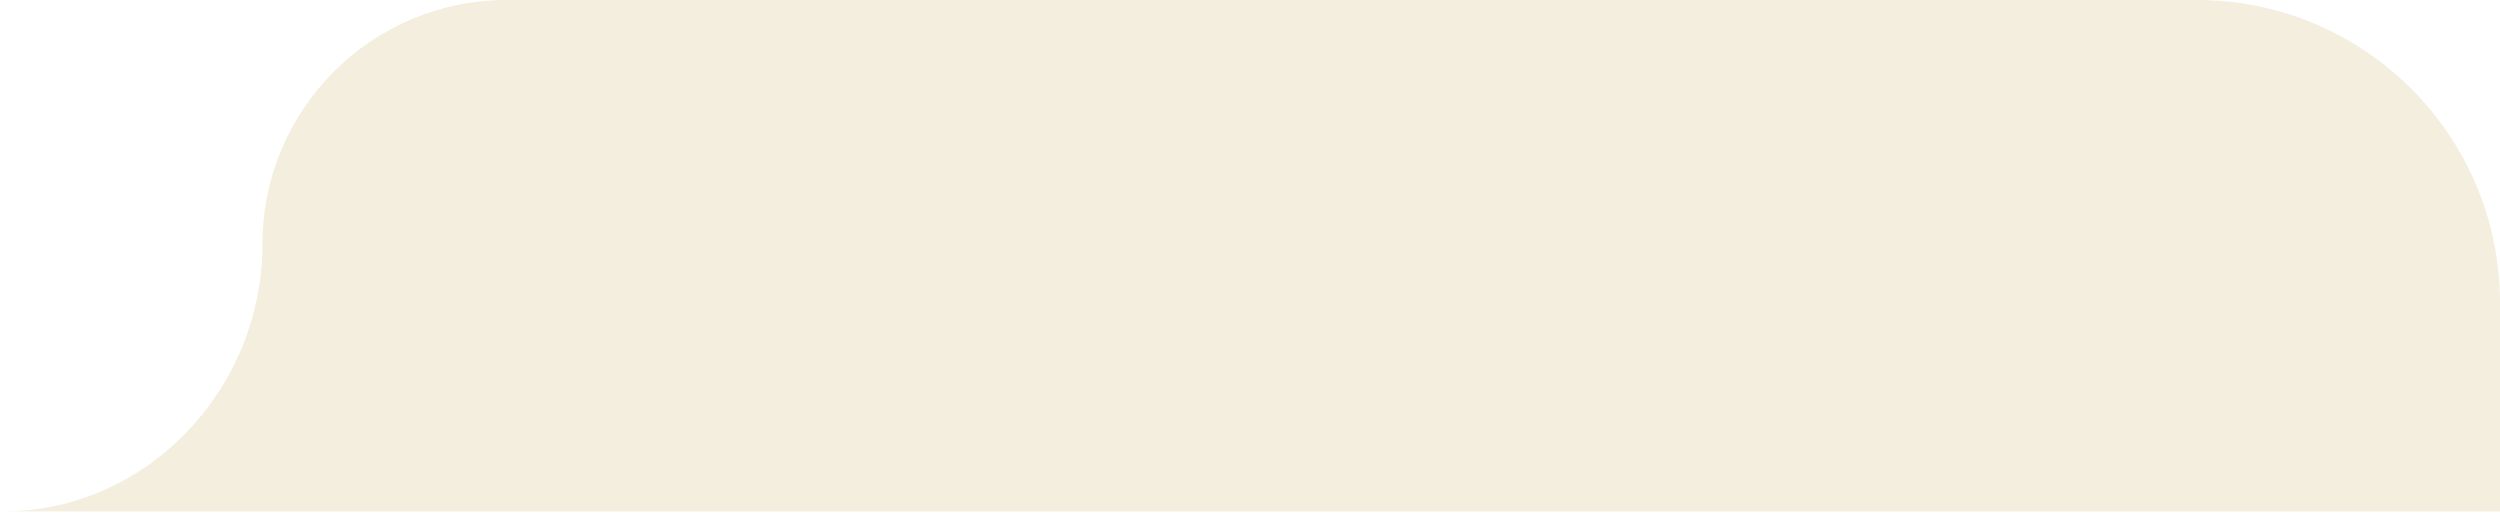
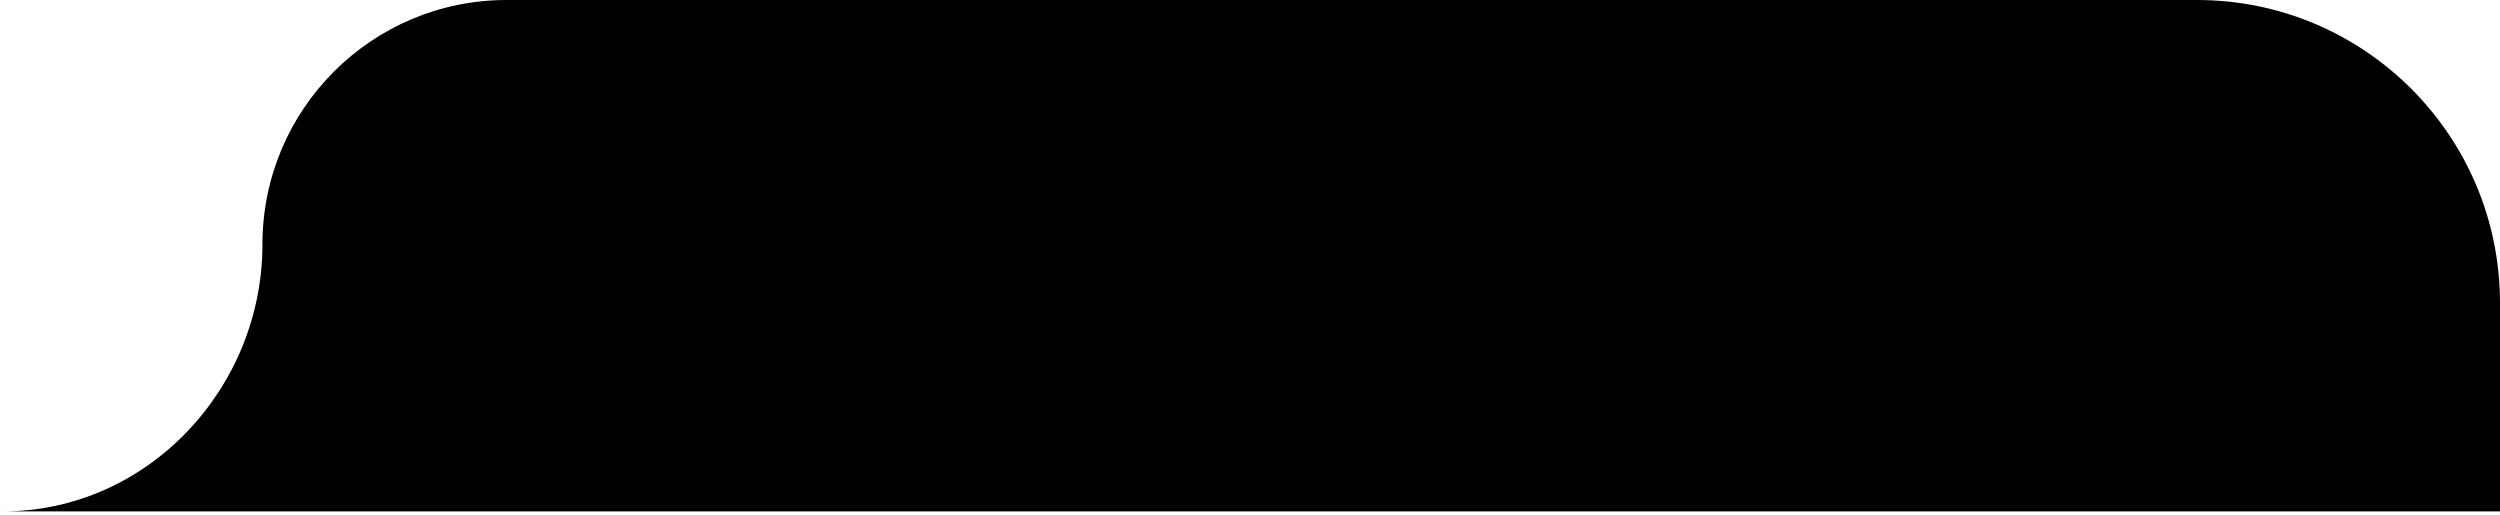
<svg xmlns="http://www.w3.org/2000/svg" width="462" height="95" viewBox="0 0 462 95" fill="none">
-   <path d="M462 56C462 25.072 436.93 0 406 0H93.64C68.71 0 48.5 20.209 48.5 45.138C48.5 71.848 27.212 94.509 0.5 94.509H462V56Z" fill="#F3EEDD" />
+   <path d="M462 56C462 25.072 436.93 0 406 0H93.64C68.71 0 48.5 20.209 48.5 45.138C48.5 71.848 27.212 94.509 0.5 94.509H462V56Z" fill="#000" />
</svg>
